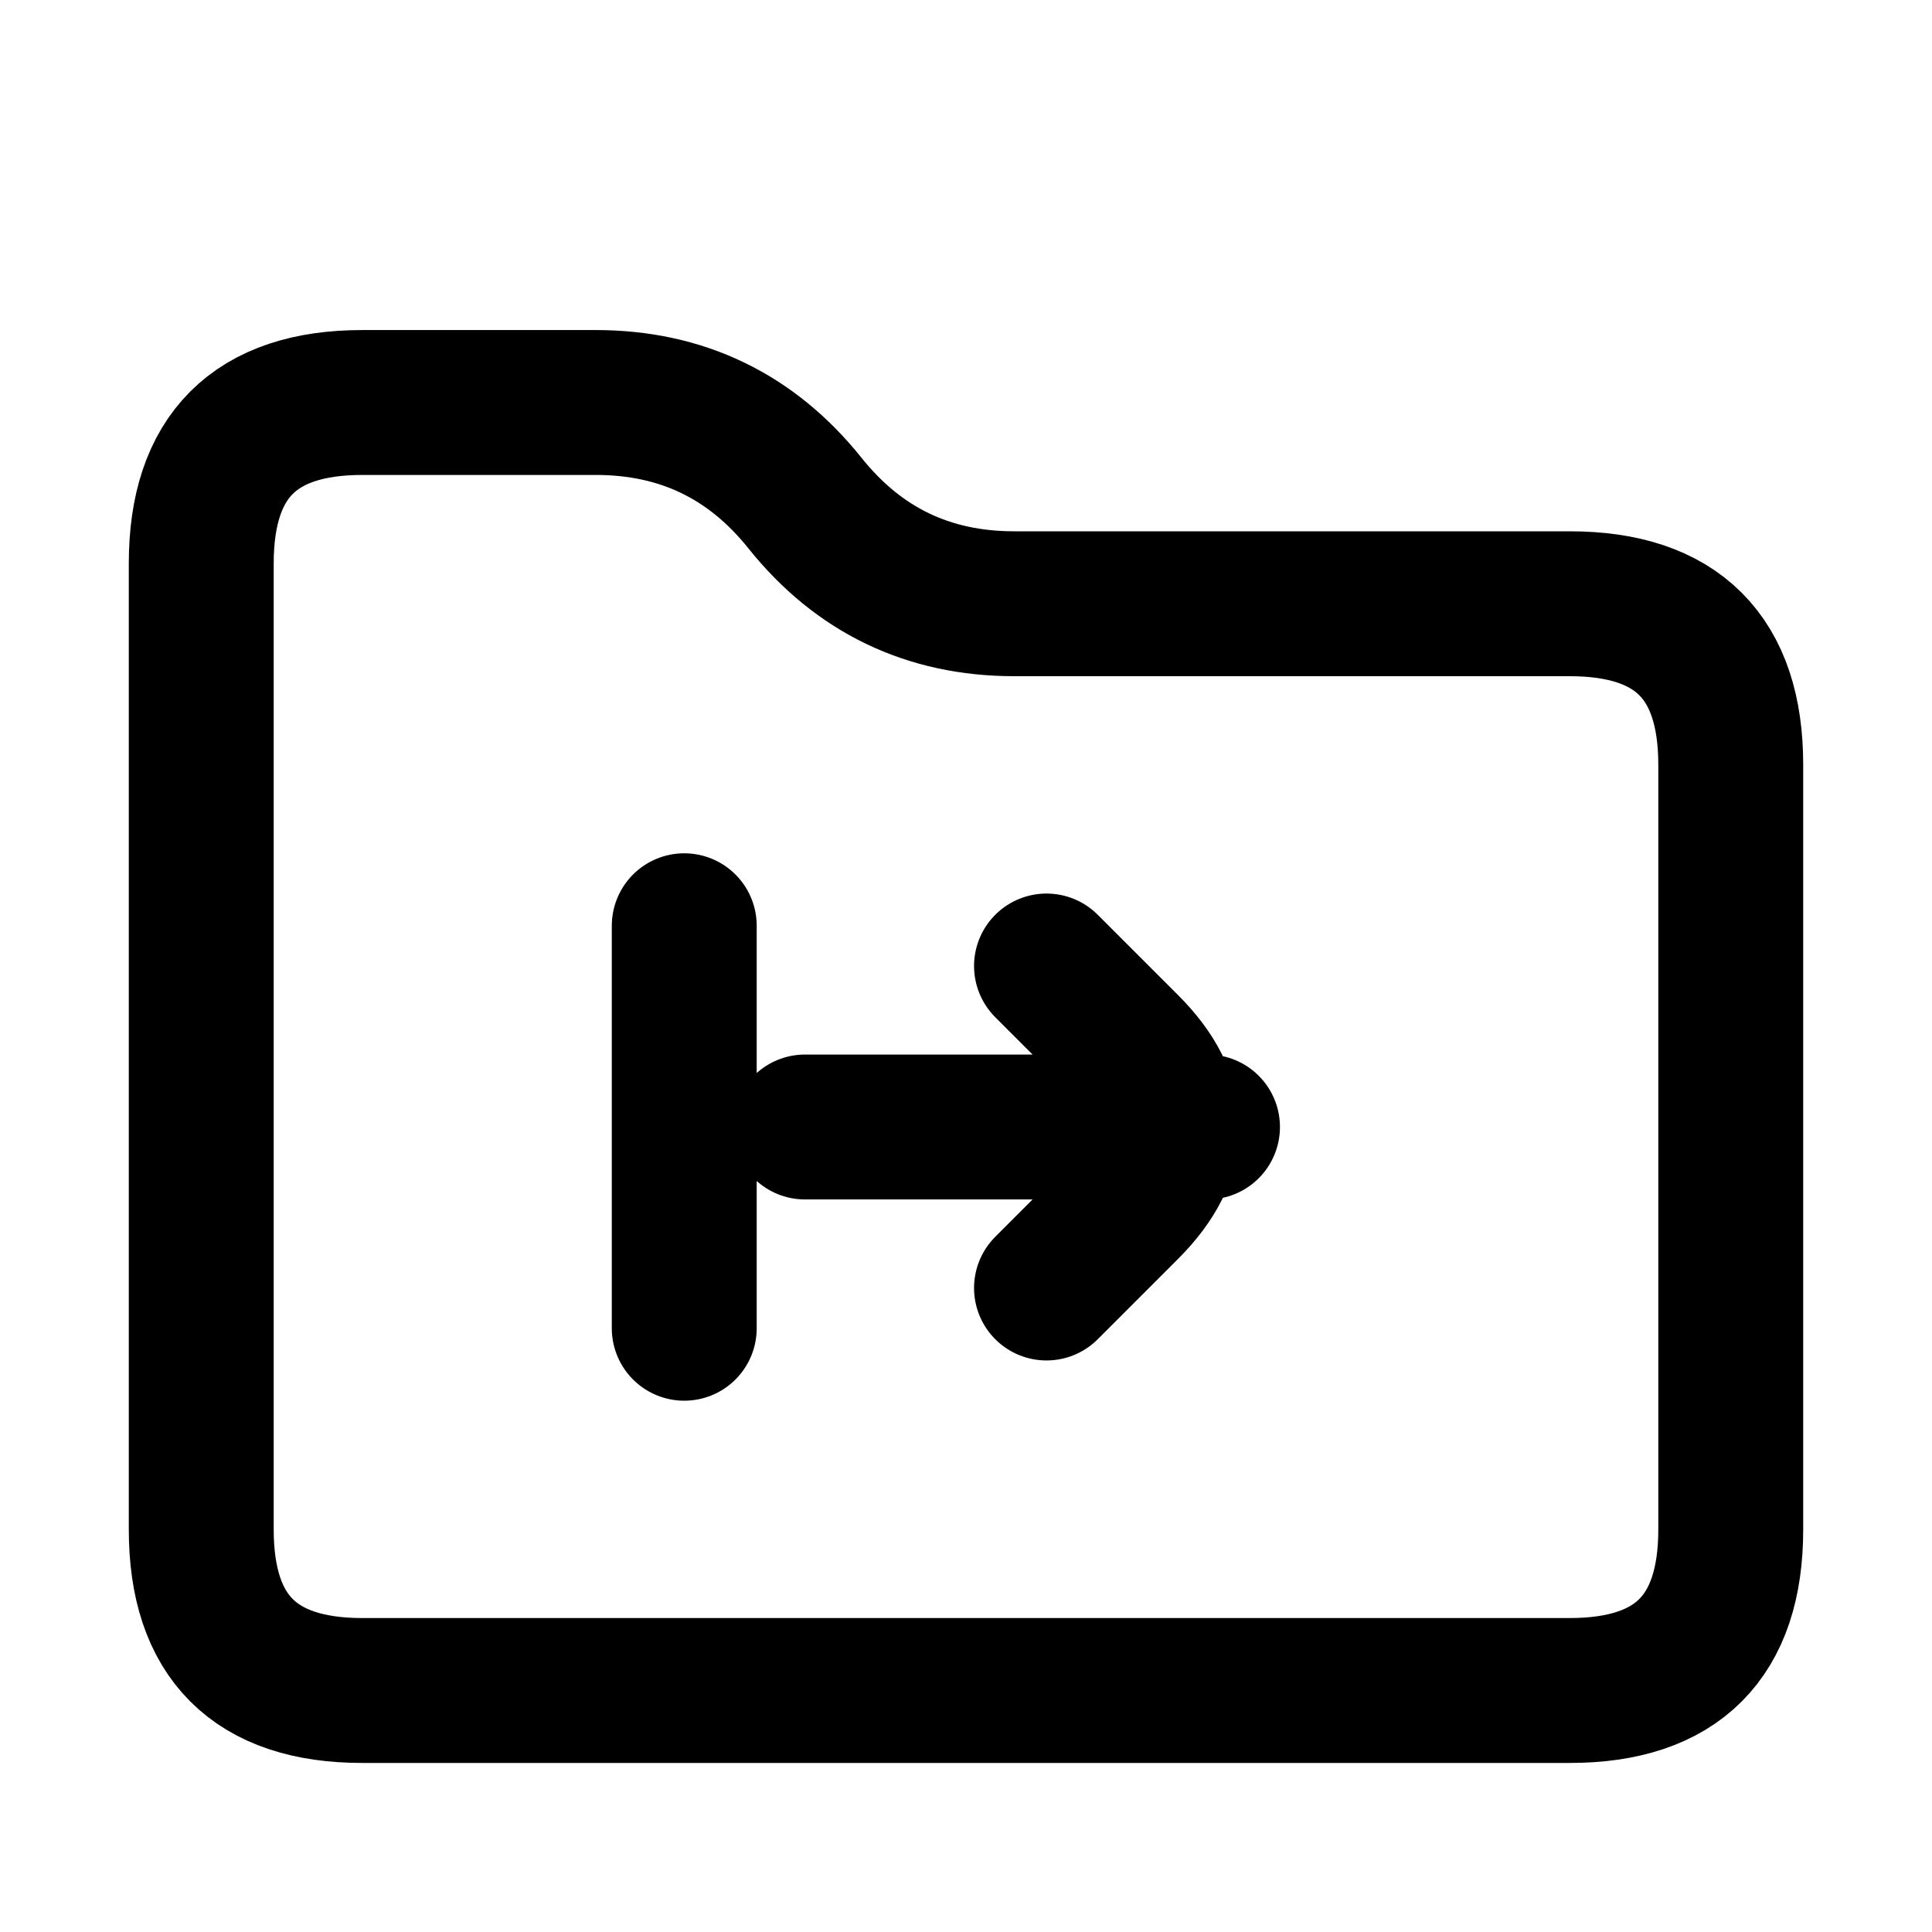
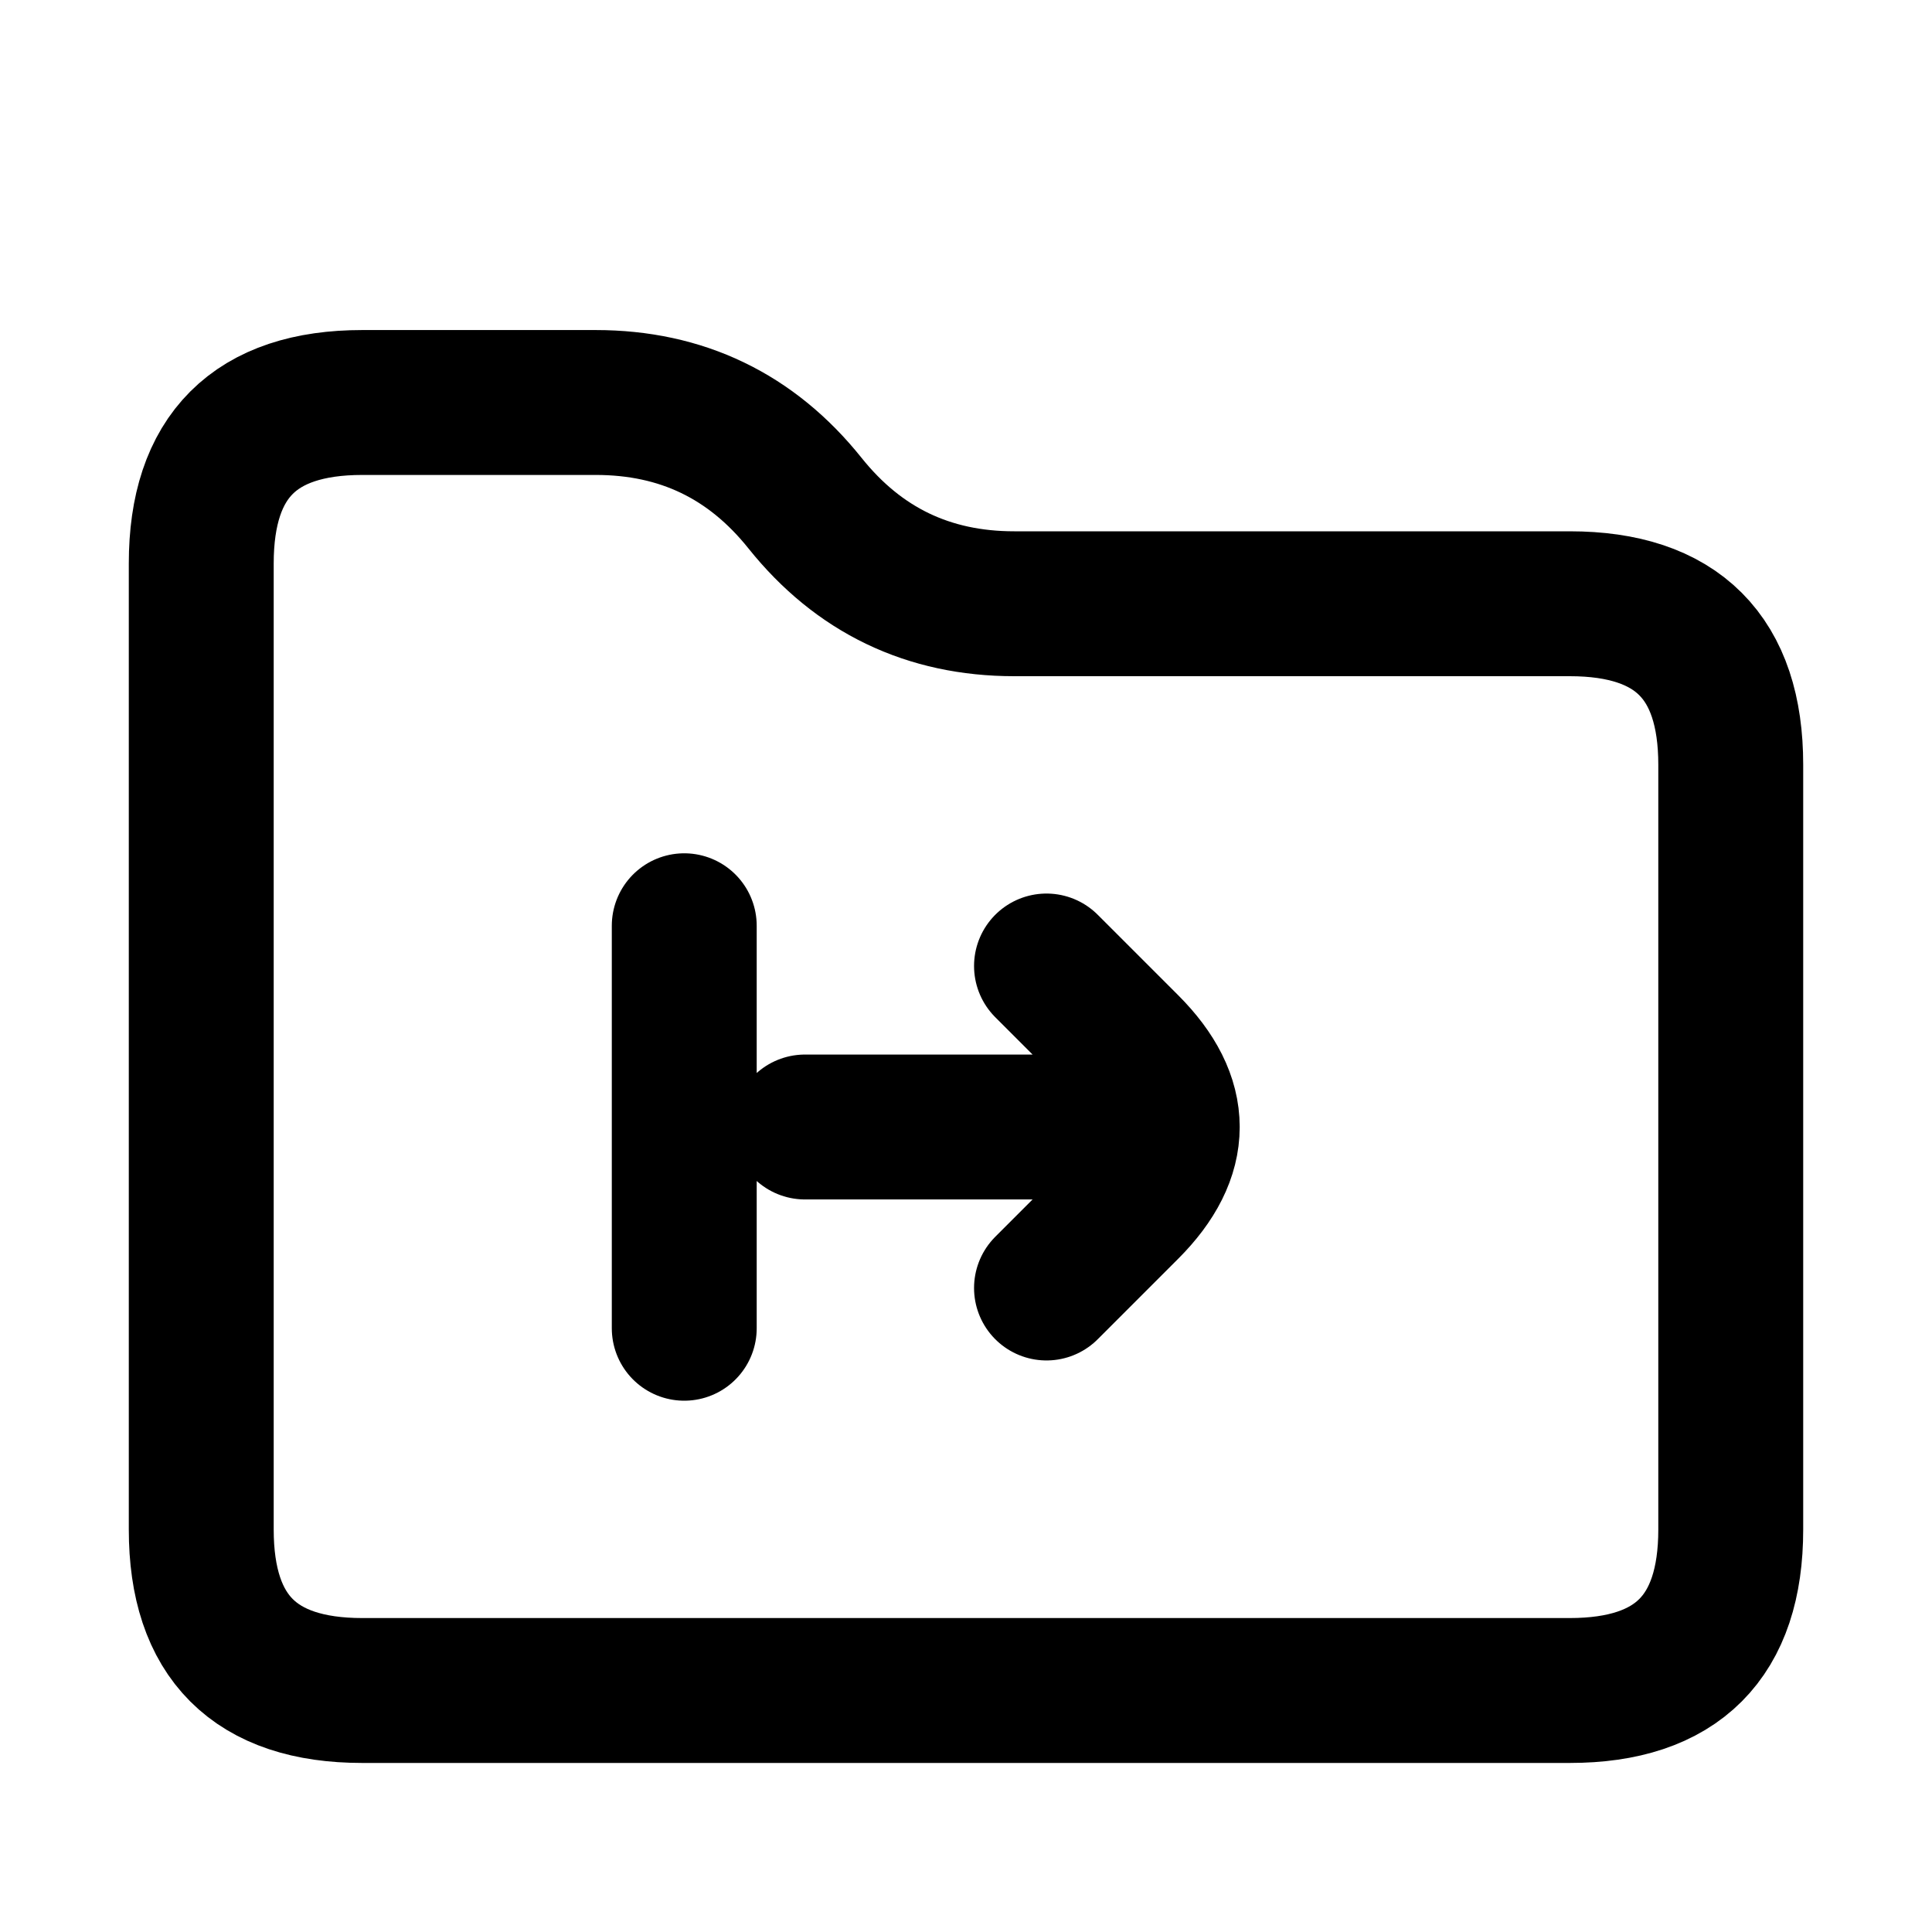
<svg xmlns="http://www.w3.org/2000/svg" viewBox="0 0 24 24" width="20" height="20" fill="none" stroke="currentColor" stroke-width="1.8" stroke-linecap="round" stroke-linejoin="round">
  <path d="M2.5 7 Q2.5 5 4.5 5 L7.4 5 Q9 5 10 6.25 L10 6.25 Q11 7.5 12.6 7.5 L19.5 7.5 Q21.5 7.5 21.5 9.5 L21.5 19 Q21.5 21 19.5 21 L4.5 21 Q2.5 21 2.5 19 Z" />
-   <path d="M8.5 11.5 L 8.5 16.5 M10 14 L 15 14 M13 12 L14 13 Q15 14 14 15 L13 16" />
+   <path d="M8.5 11.5 L8.5 16.5 M10 14 L14.5 14 M13 12 L14 13 Q15 14 14 15 L13 16" />
</svg>
